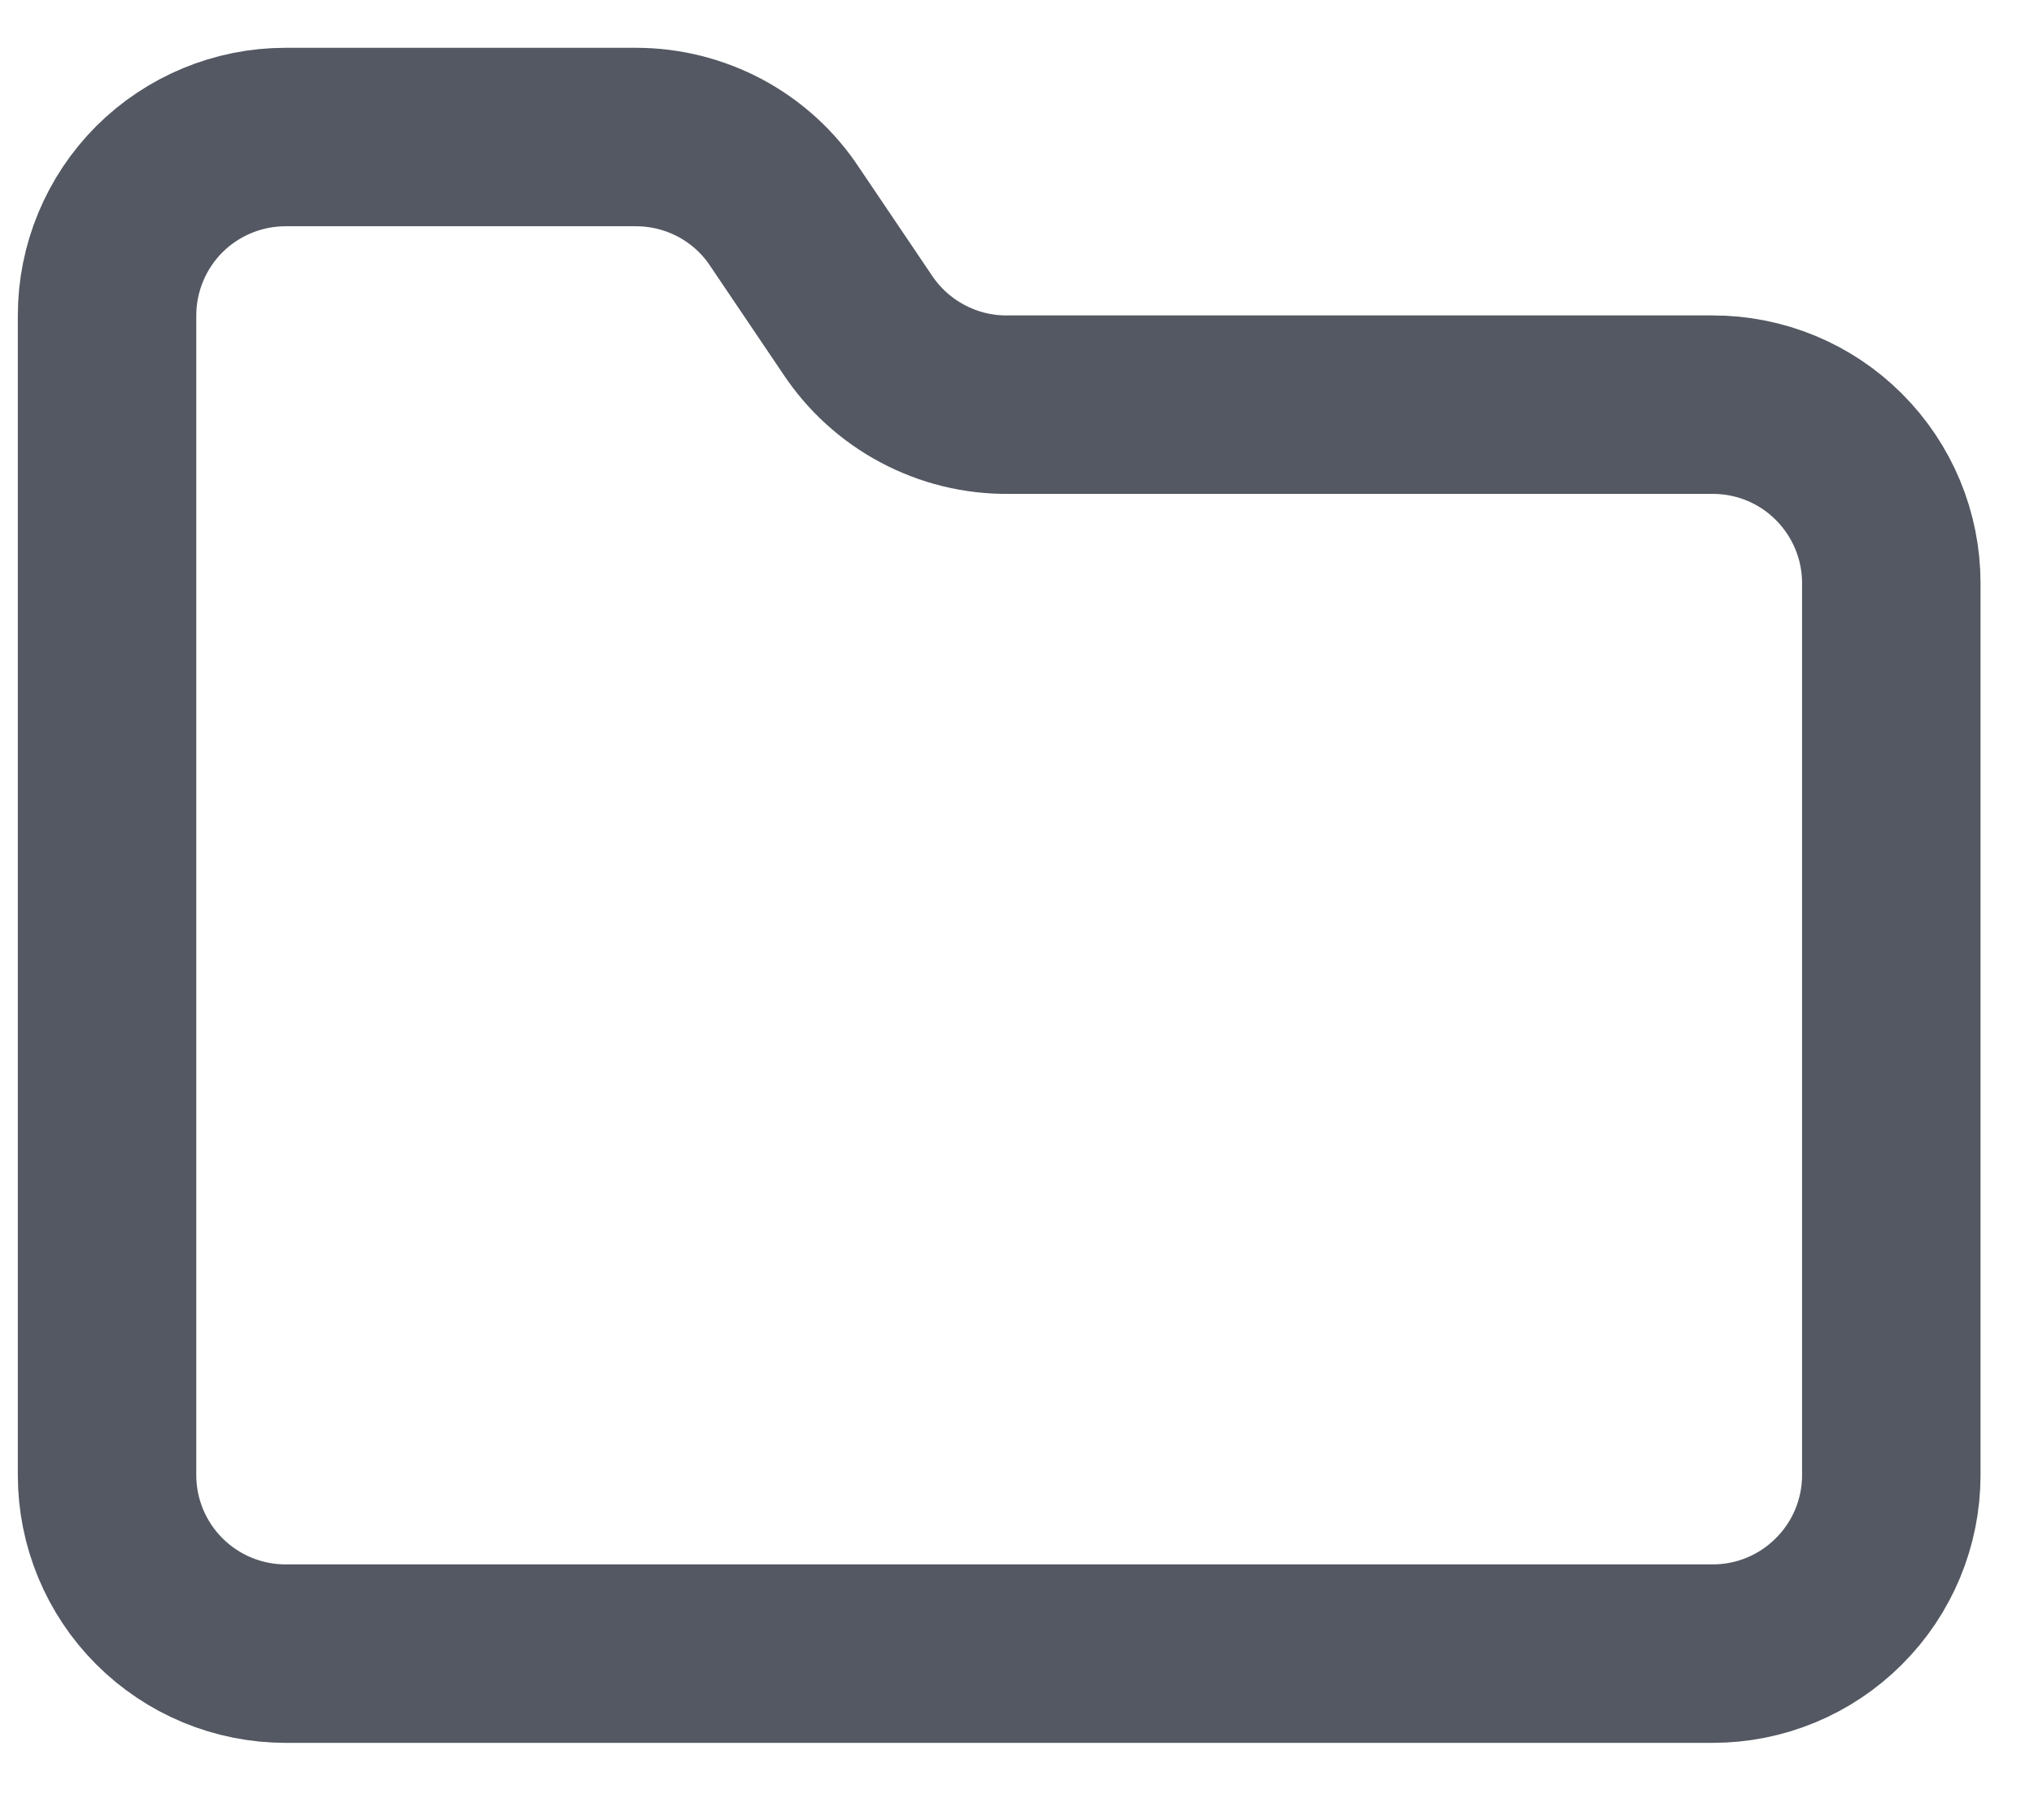
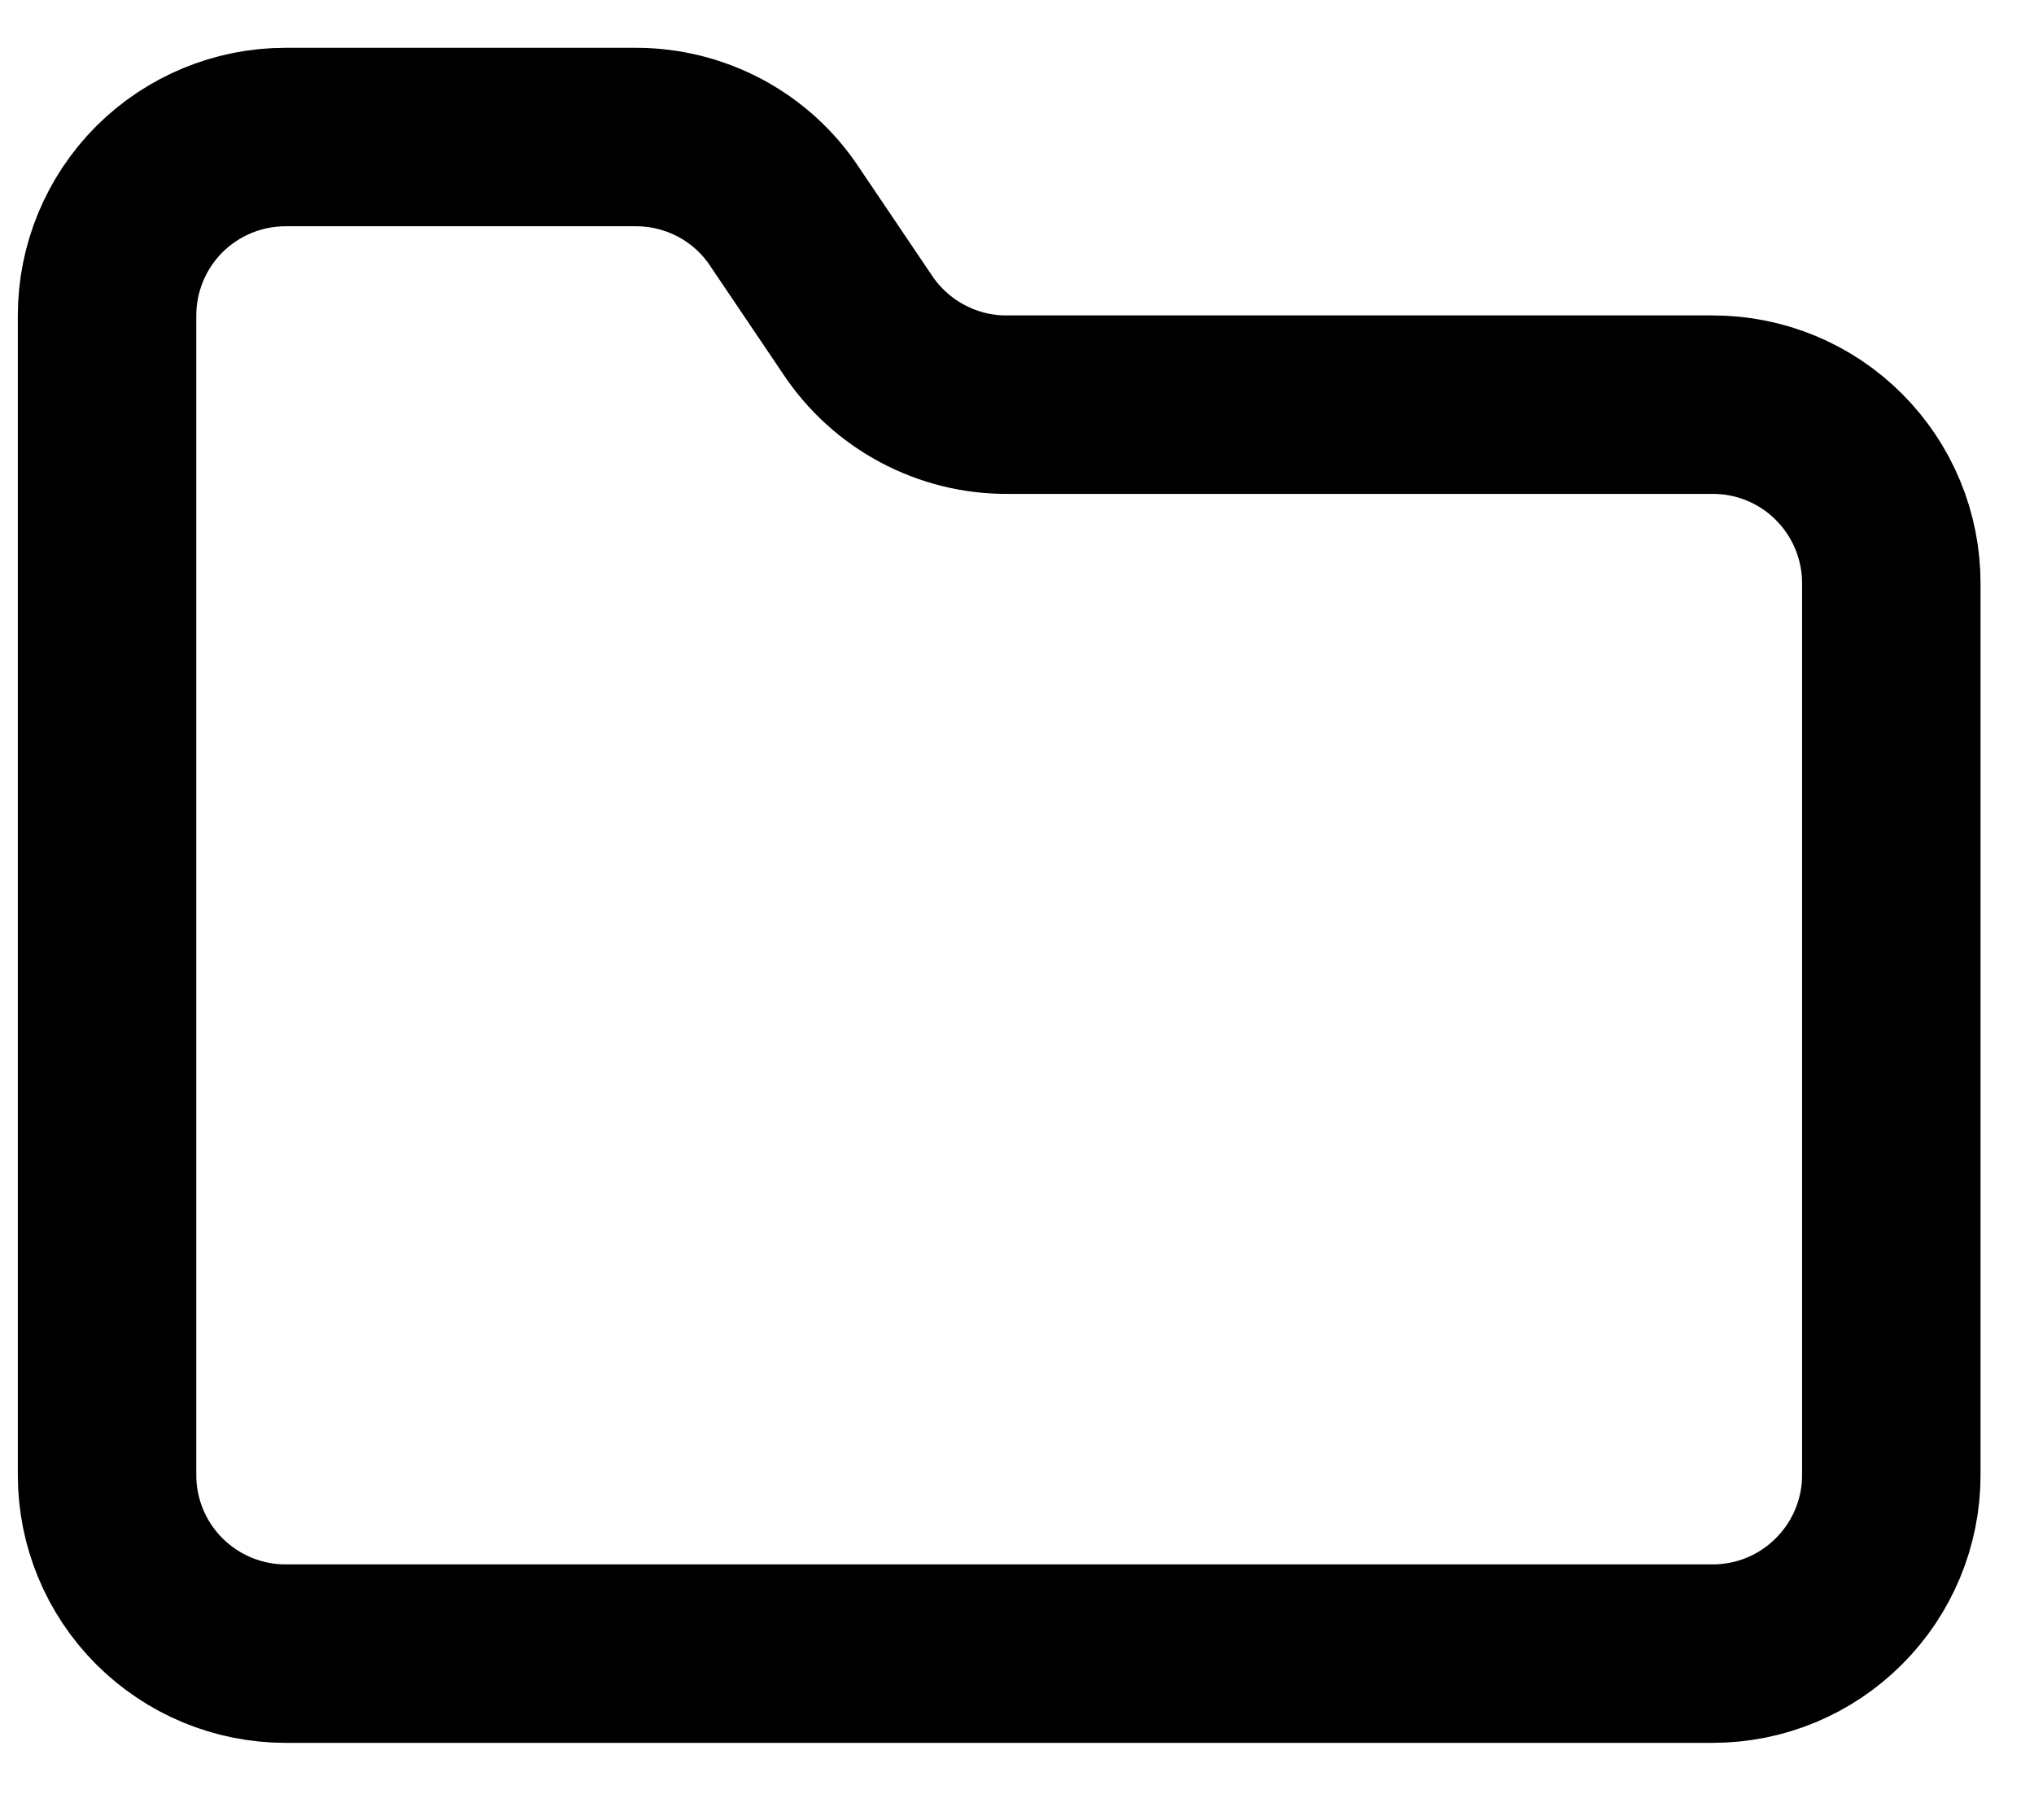
<svg xmlns="http://www.w3.org/2000/svg" width="19" height="17" viewBox="0 0 19 17" fill="none">
-   <path d="M16 15.447C16.442 15.447 16.866 15.271 17.178 14.958C17.491 14.646 17.667 14.222 17.667 13.78V5.447C17.667 5.005 17.491 4.581 17.178 4.268C16.866 3.955 16.442 3.78 16 3.78H9.417C9.138 3.783 8.863 3.715 8.617 3.584C8.371 3.453 8.162 3.263 8.008 3.03L7.333 2.03C7.182 1.799 6.975 1.61 6.732 1.479C6.489 1.349 6.218 1.28 5.942 1.28H2.667C2.225 1.28 1.801 1.456 1.488 1.768C1.176 2.081 1 2.505 1 2.947V13.78C1 14.222 1.176 14.646 1.488 14.958C1.801 15.271 2.225 15.447 2.667 15.447H16Z" stroke="#535862" stroke-width="1.667" stroke-linecap="round" stroke-linejoin="round" />
+   <path d="M16 15.447C16.442 15.447 16.866 15.271 17.178 14.958C17.491 14.646 17.667 14.222 17.667 13.78V5.447C17.667 5.005 17.491 4.581 17.178 4.268C16.866 3.955 16.442 3.78 16 3.78H9.417C9.138 3.783 8.863 3.715 8.617 3.584C8.371 3.453 8.162 3.263 8.008 3.03L7.333 2.03C7.182 1.799 6.975 1.61 6.732 1.479C6.489 1.349 6.218 1.28 5.942 1.28H2.667C2.225 1.28 1.801 1.456 1.488 1.768C1.176 2.081 1 2.505 1 2.947V13.78C1 14.222 1.176 14.646 1.488 14.958C1.801 15.271 2.225 15.447 2.667 15.447H16Z" stroke="currentColor" stroke-width="1.667" stroke-linecap="round" stroke-linejoin="round" />
</svg>
